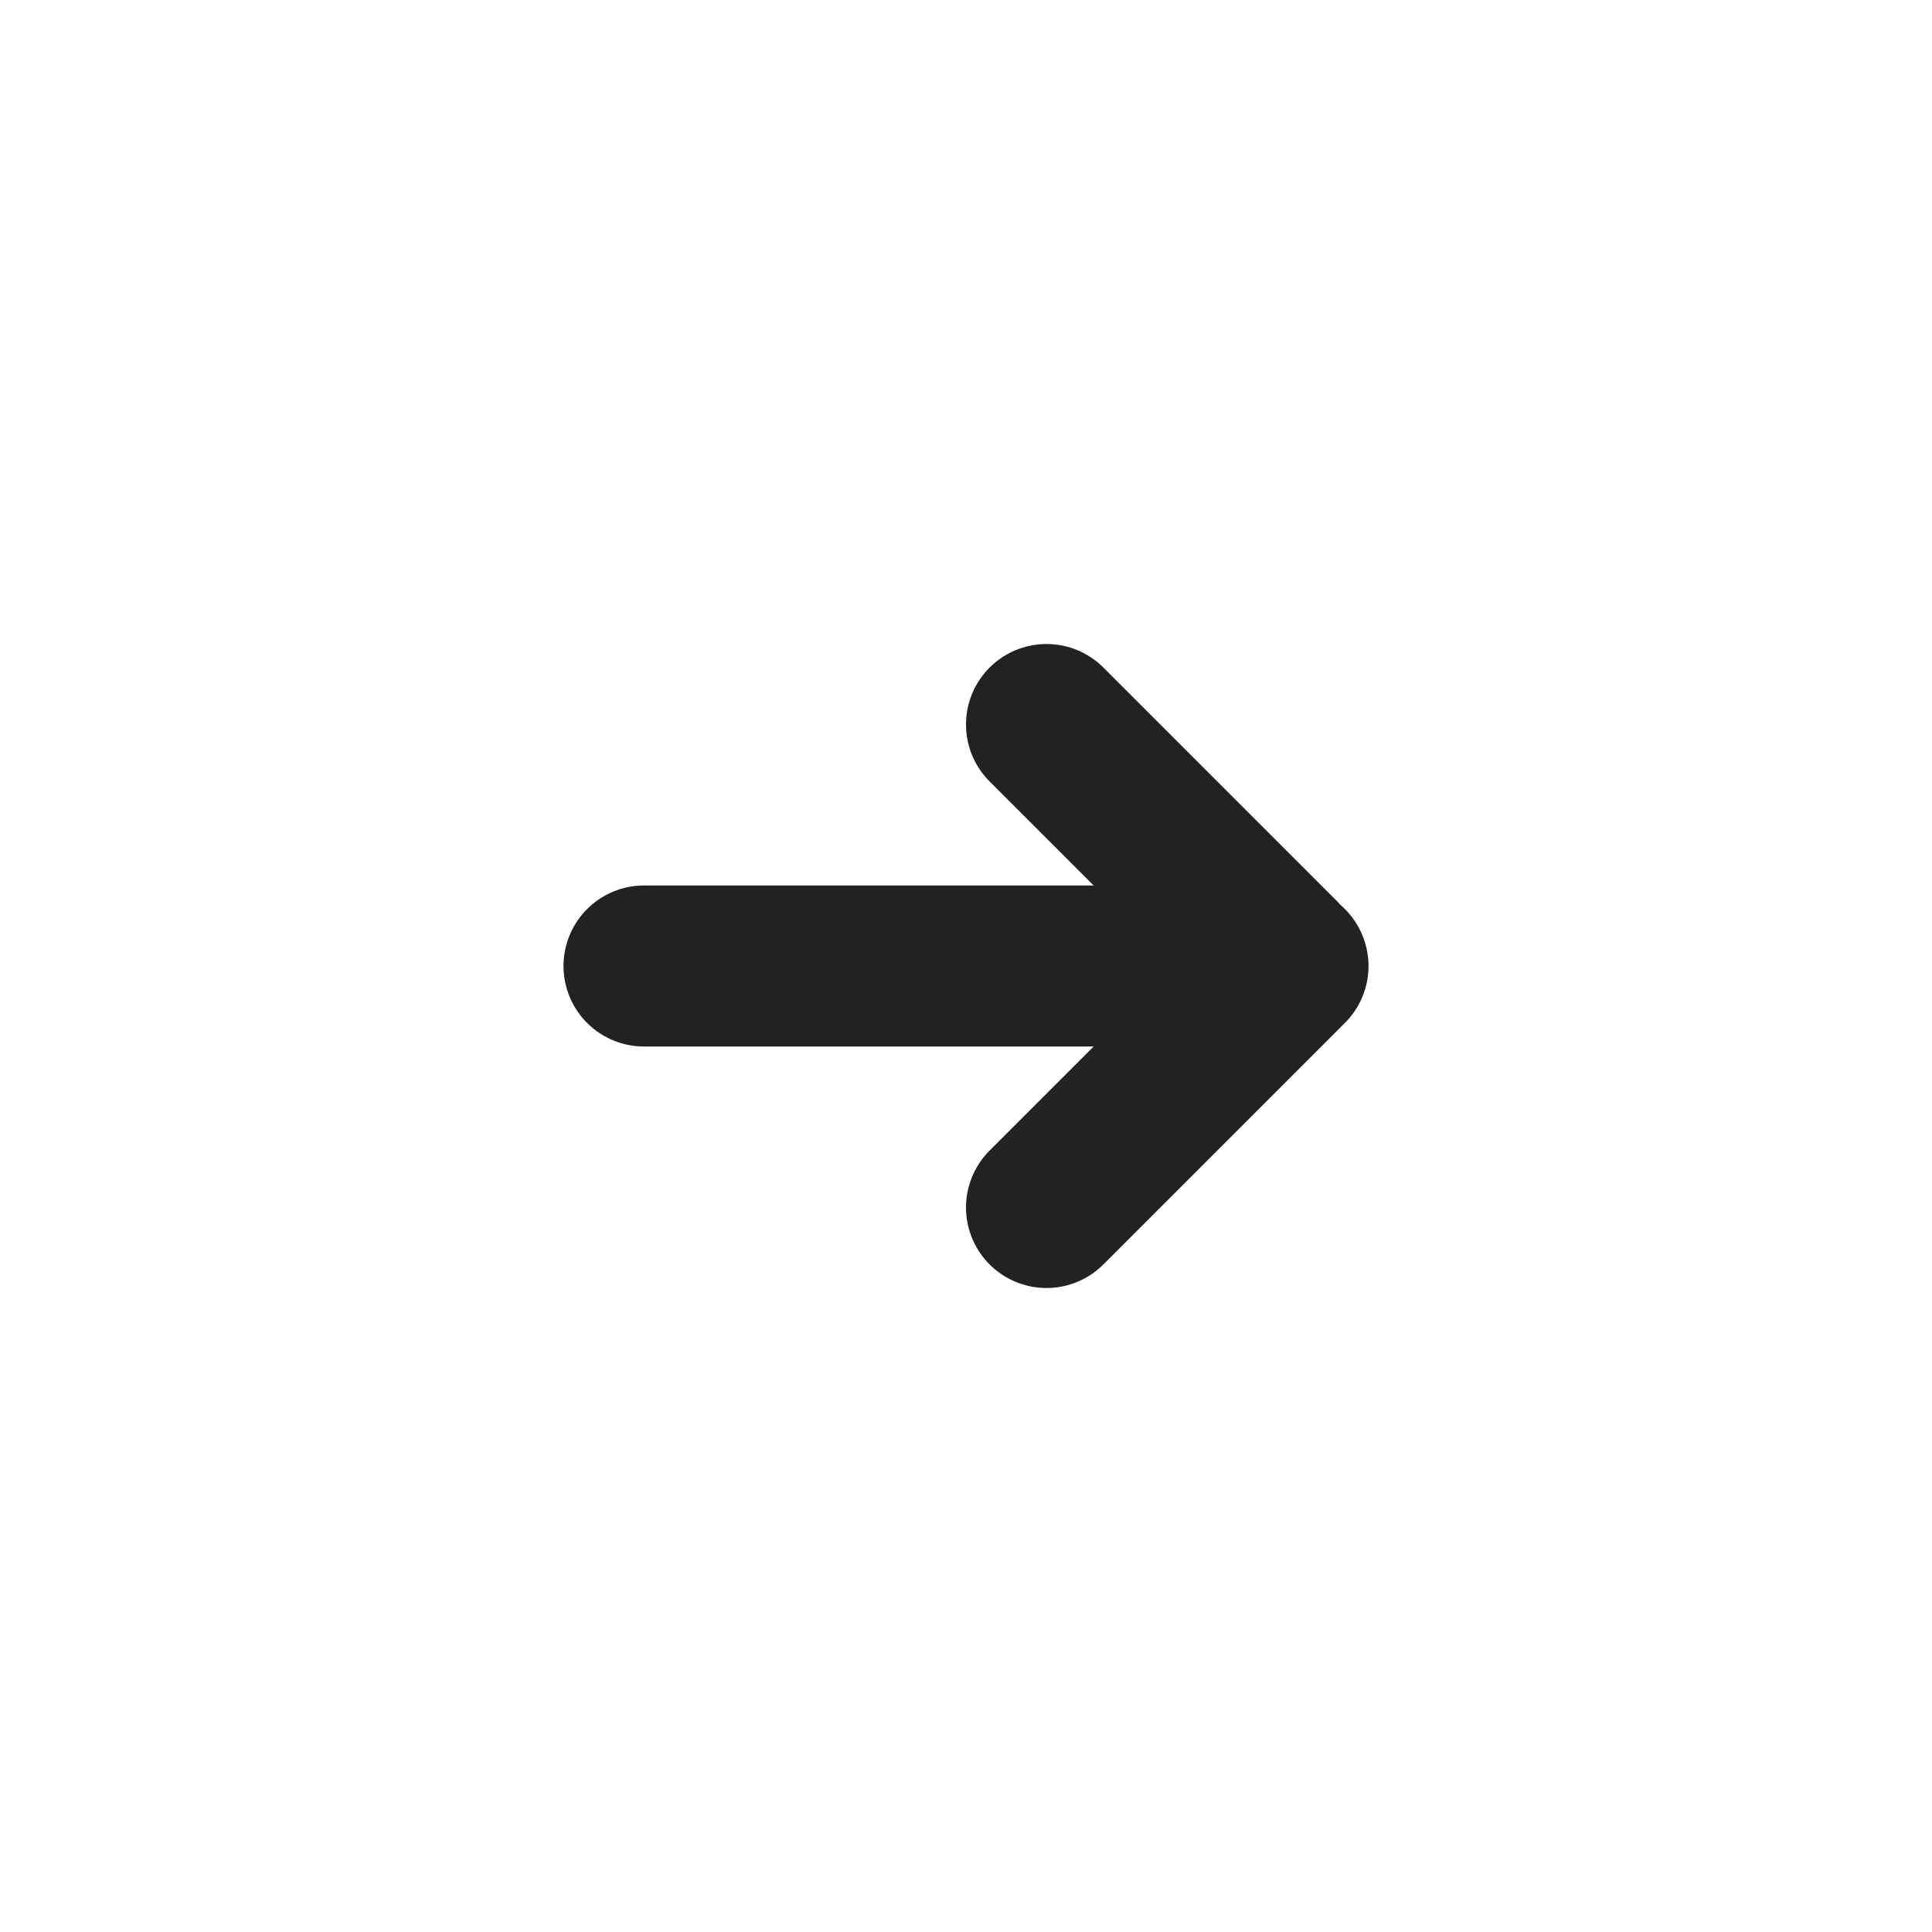
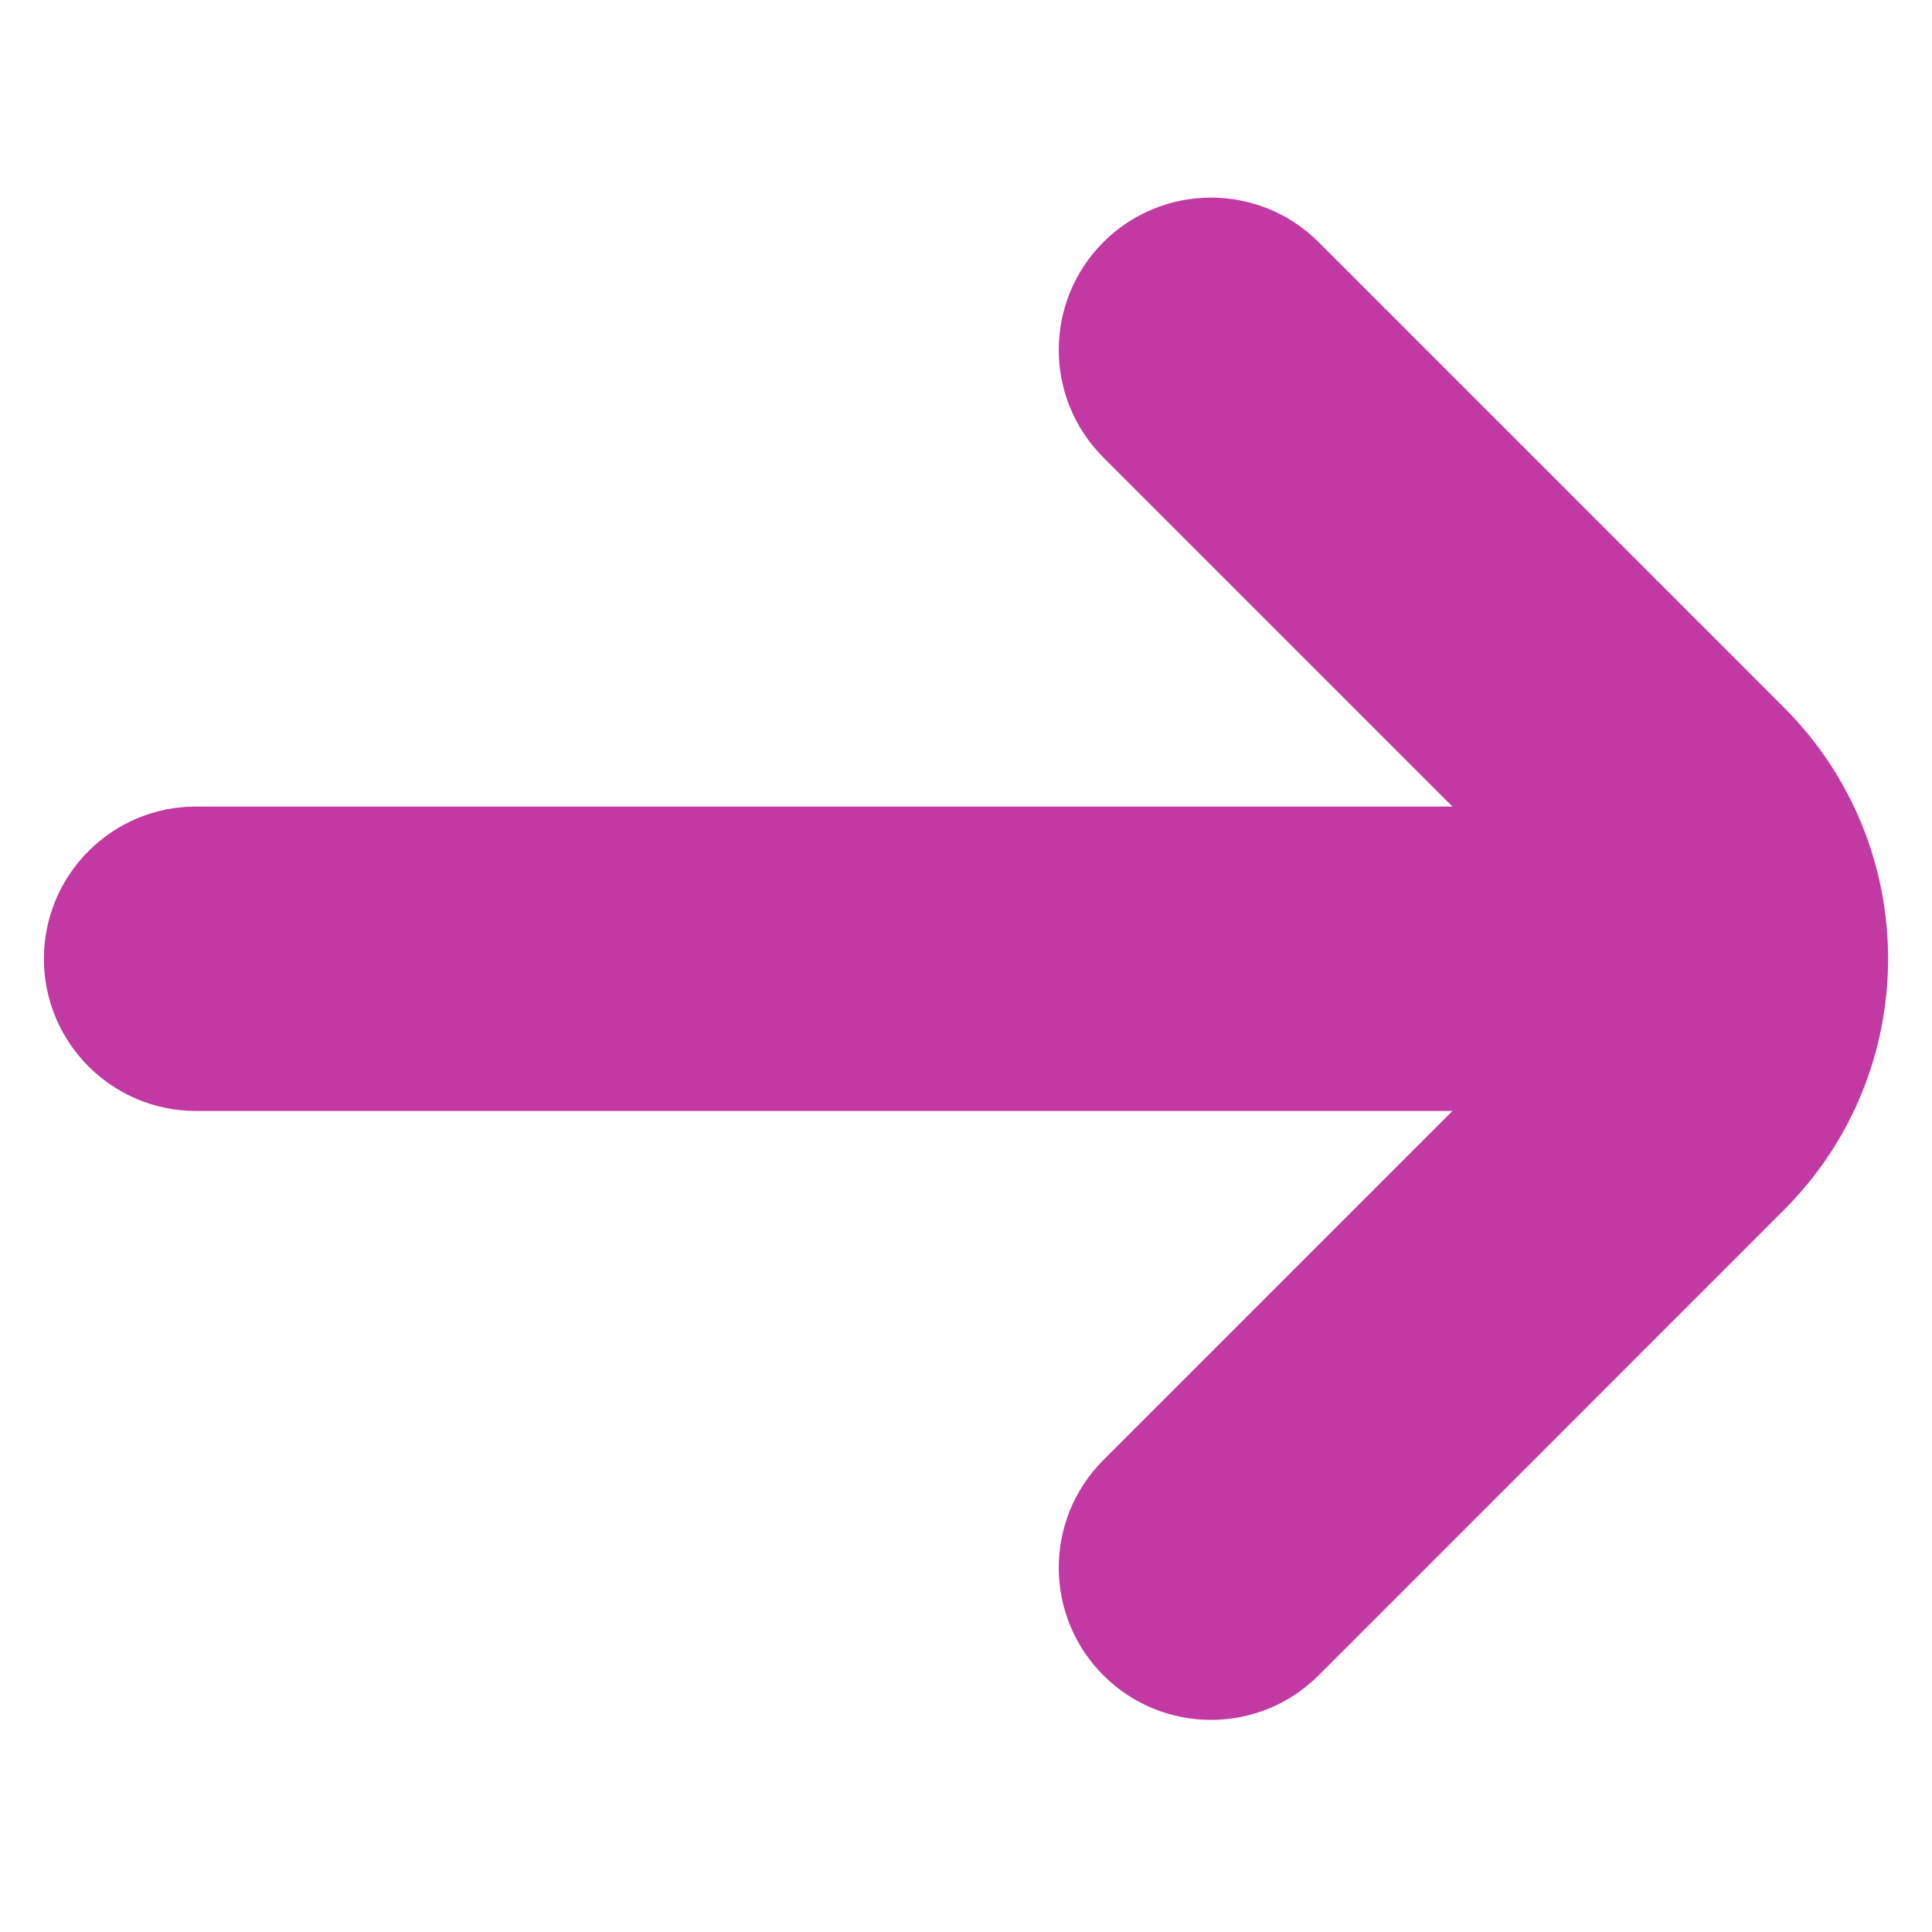
- <svg xmlns="http://www.w3.org/2000/svg" width="1em" height="1em" viewBox="0 0 24 24" fill="none">
-   <path d="M16 12L8 12" stroke="#222222" stroke-width="2" stroke-linecap="round" stroke-linejoin="round" />
-   <path d="M13 15L15.913 12.087V12.087C15.961 12.039 15.961 11.961 15.913 11.913V11.913L13 9" stroke="#222222" stroke-width="2" stroke-linecap="round" stroke-linejoin="round" />
+ <svg xmlns="http://www.w3.org/2000/svg" width="22" height="22" viewBox="0 0 22 22" fill="none">
+   <path fill-rule="evenodd" clip-rule="evenodd" d="M17.864 10.509C18.09 10.735 18.09 11.1 17.864 11.326L12.564 16.626C11.887 17.303 11.887 18.4 12.564 19.077C13.241 19.754 14.339 19.754 15.016 19.077L20.315 13.777C21.895 12.198 21.895 9.637 20.315 8.057L15.016 2.758C14.339 2.081 13.241 2.081 12.564 2.758C11.887 3.435 11.887 4.532 12.564 5.209L17.864 10.509Z" fill="#C239A3" />
+   <path fill-rule="evenodd" clip-rule="evenodd" d="M0.5 10.918C0.5 9.96 1.276 9.184 2.233 9.184L18.413 9.184C19.37 9.184 20.146 9.96 20.146 10.918C20.146 11.875 19.37 12.651 18.413 12.651L2.233 12.651C1.276 12.651 0.5 11.875 0.5 10.918Z" fill="#C239A3" />
</svg>
